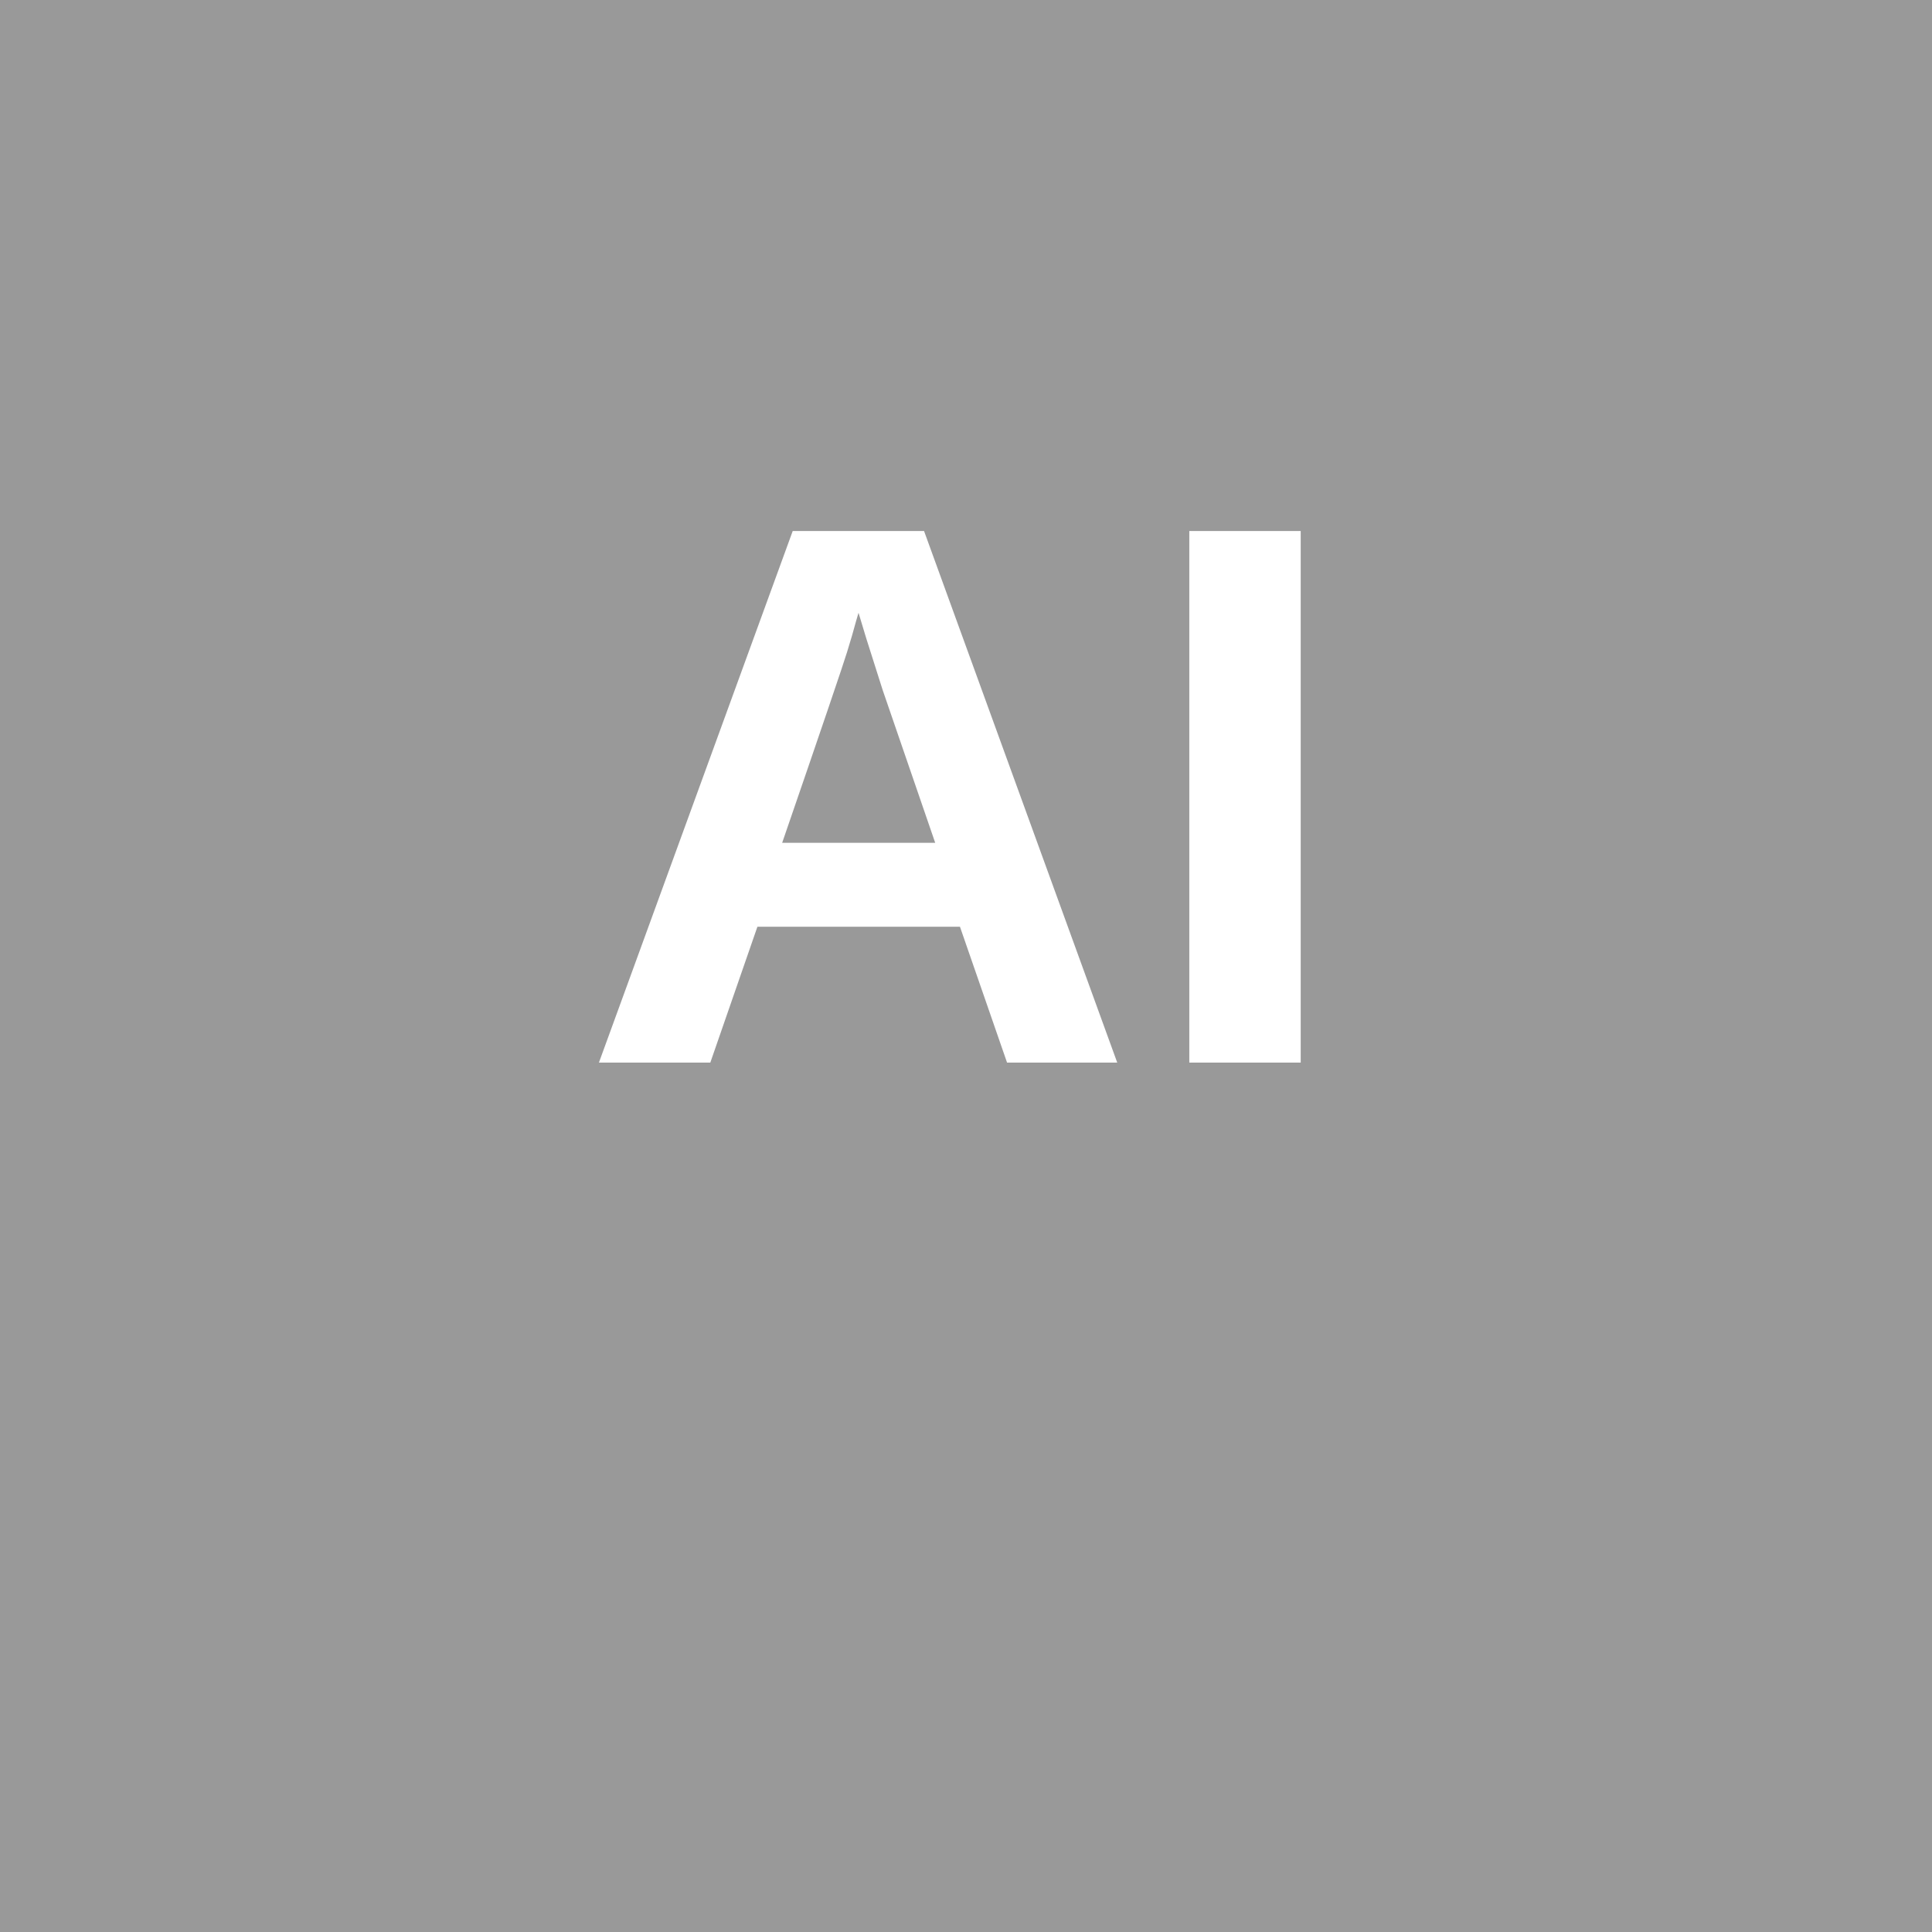
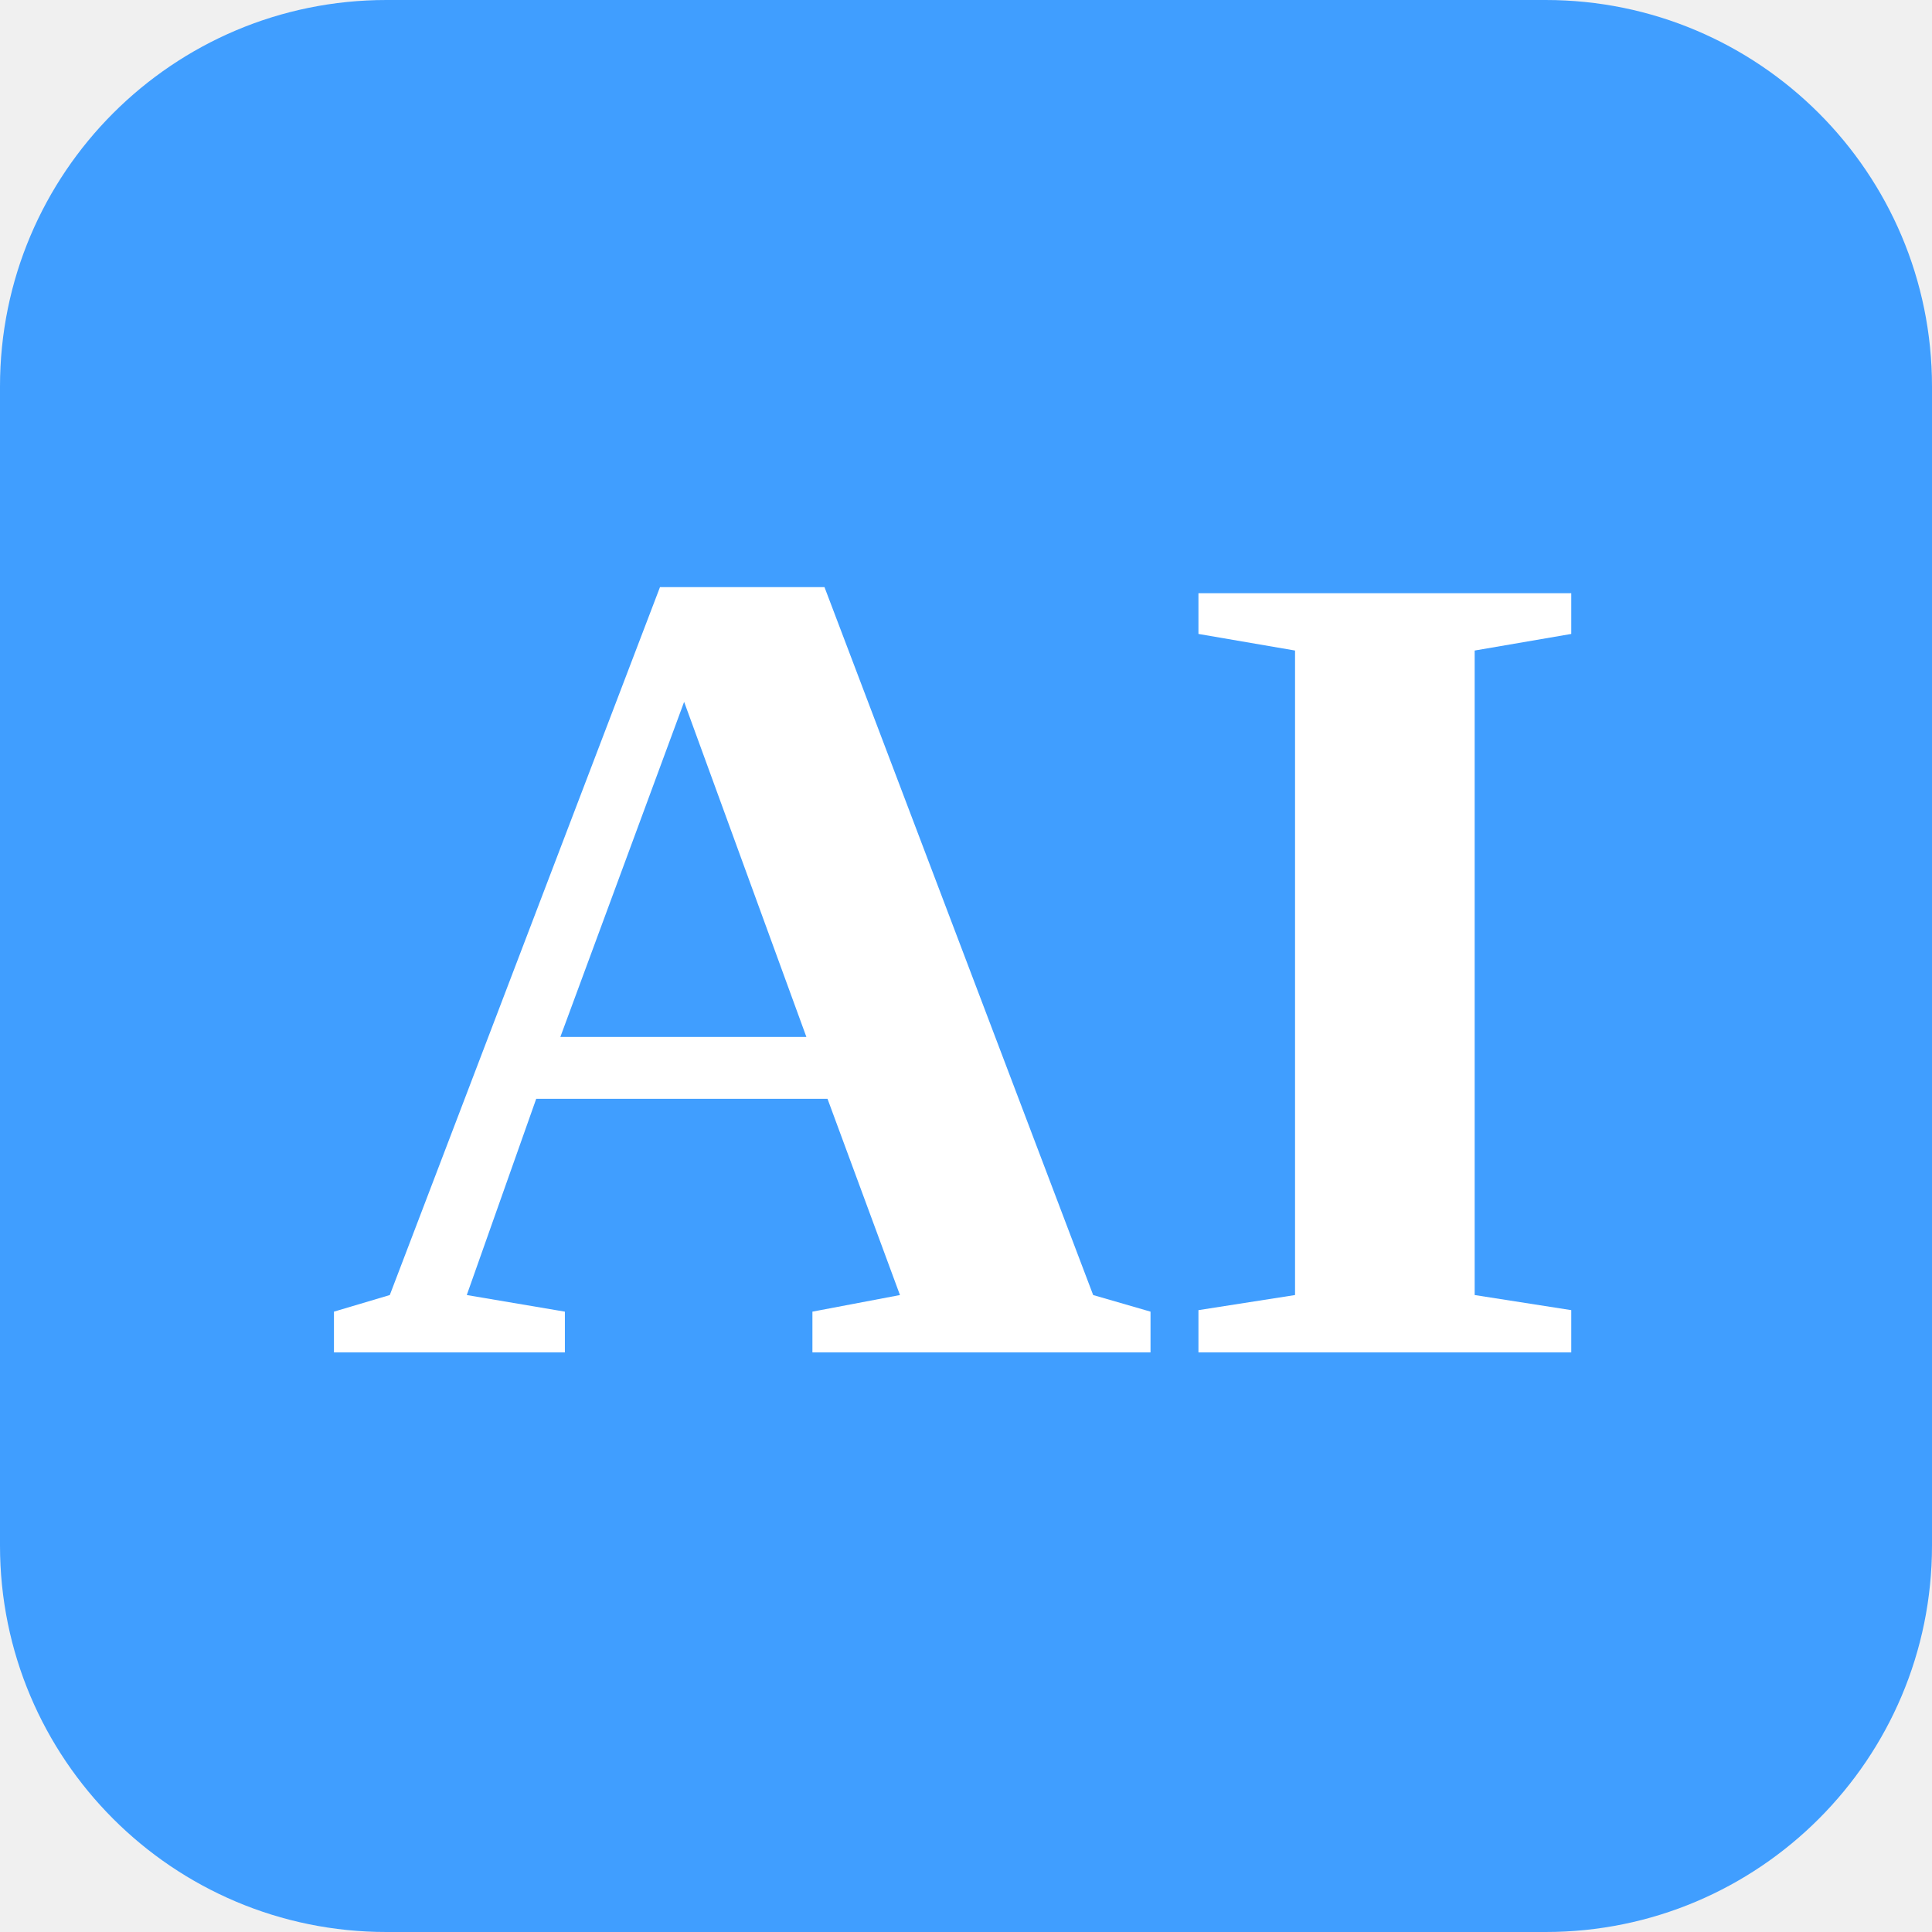
- <svg xmlns="http://www.w3.org/2000/svg" viewBox="0 0 100 100">
-   <rect fill="#999999" width="100" height="100" />
-   <text x="50" y="55" font-size="40" font-weight="bold" fill="white" text-anchor="middle" font-family="Arial">AI</text>
+ <svg xmlns="http://www.w3.org/2000/svg" width="20" height="20" viewBox="0 0 20 20" fill="none">
+   <rect width="20" height="20" rx="4" fill="#409EFF" />
+   <text x="10" y="14" text-anchor="middle" fill="white" font-size="12" font-weight="bold">AI</text>
</svg>
